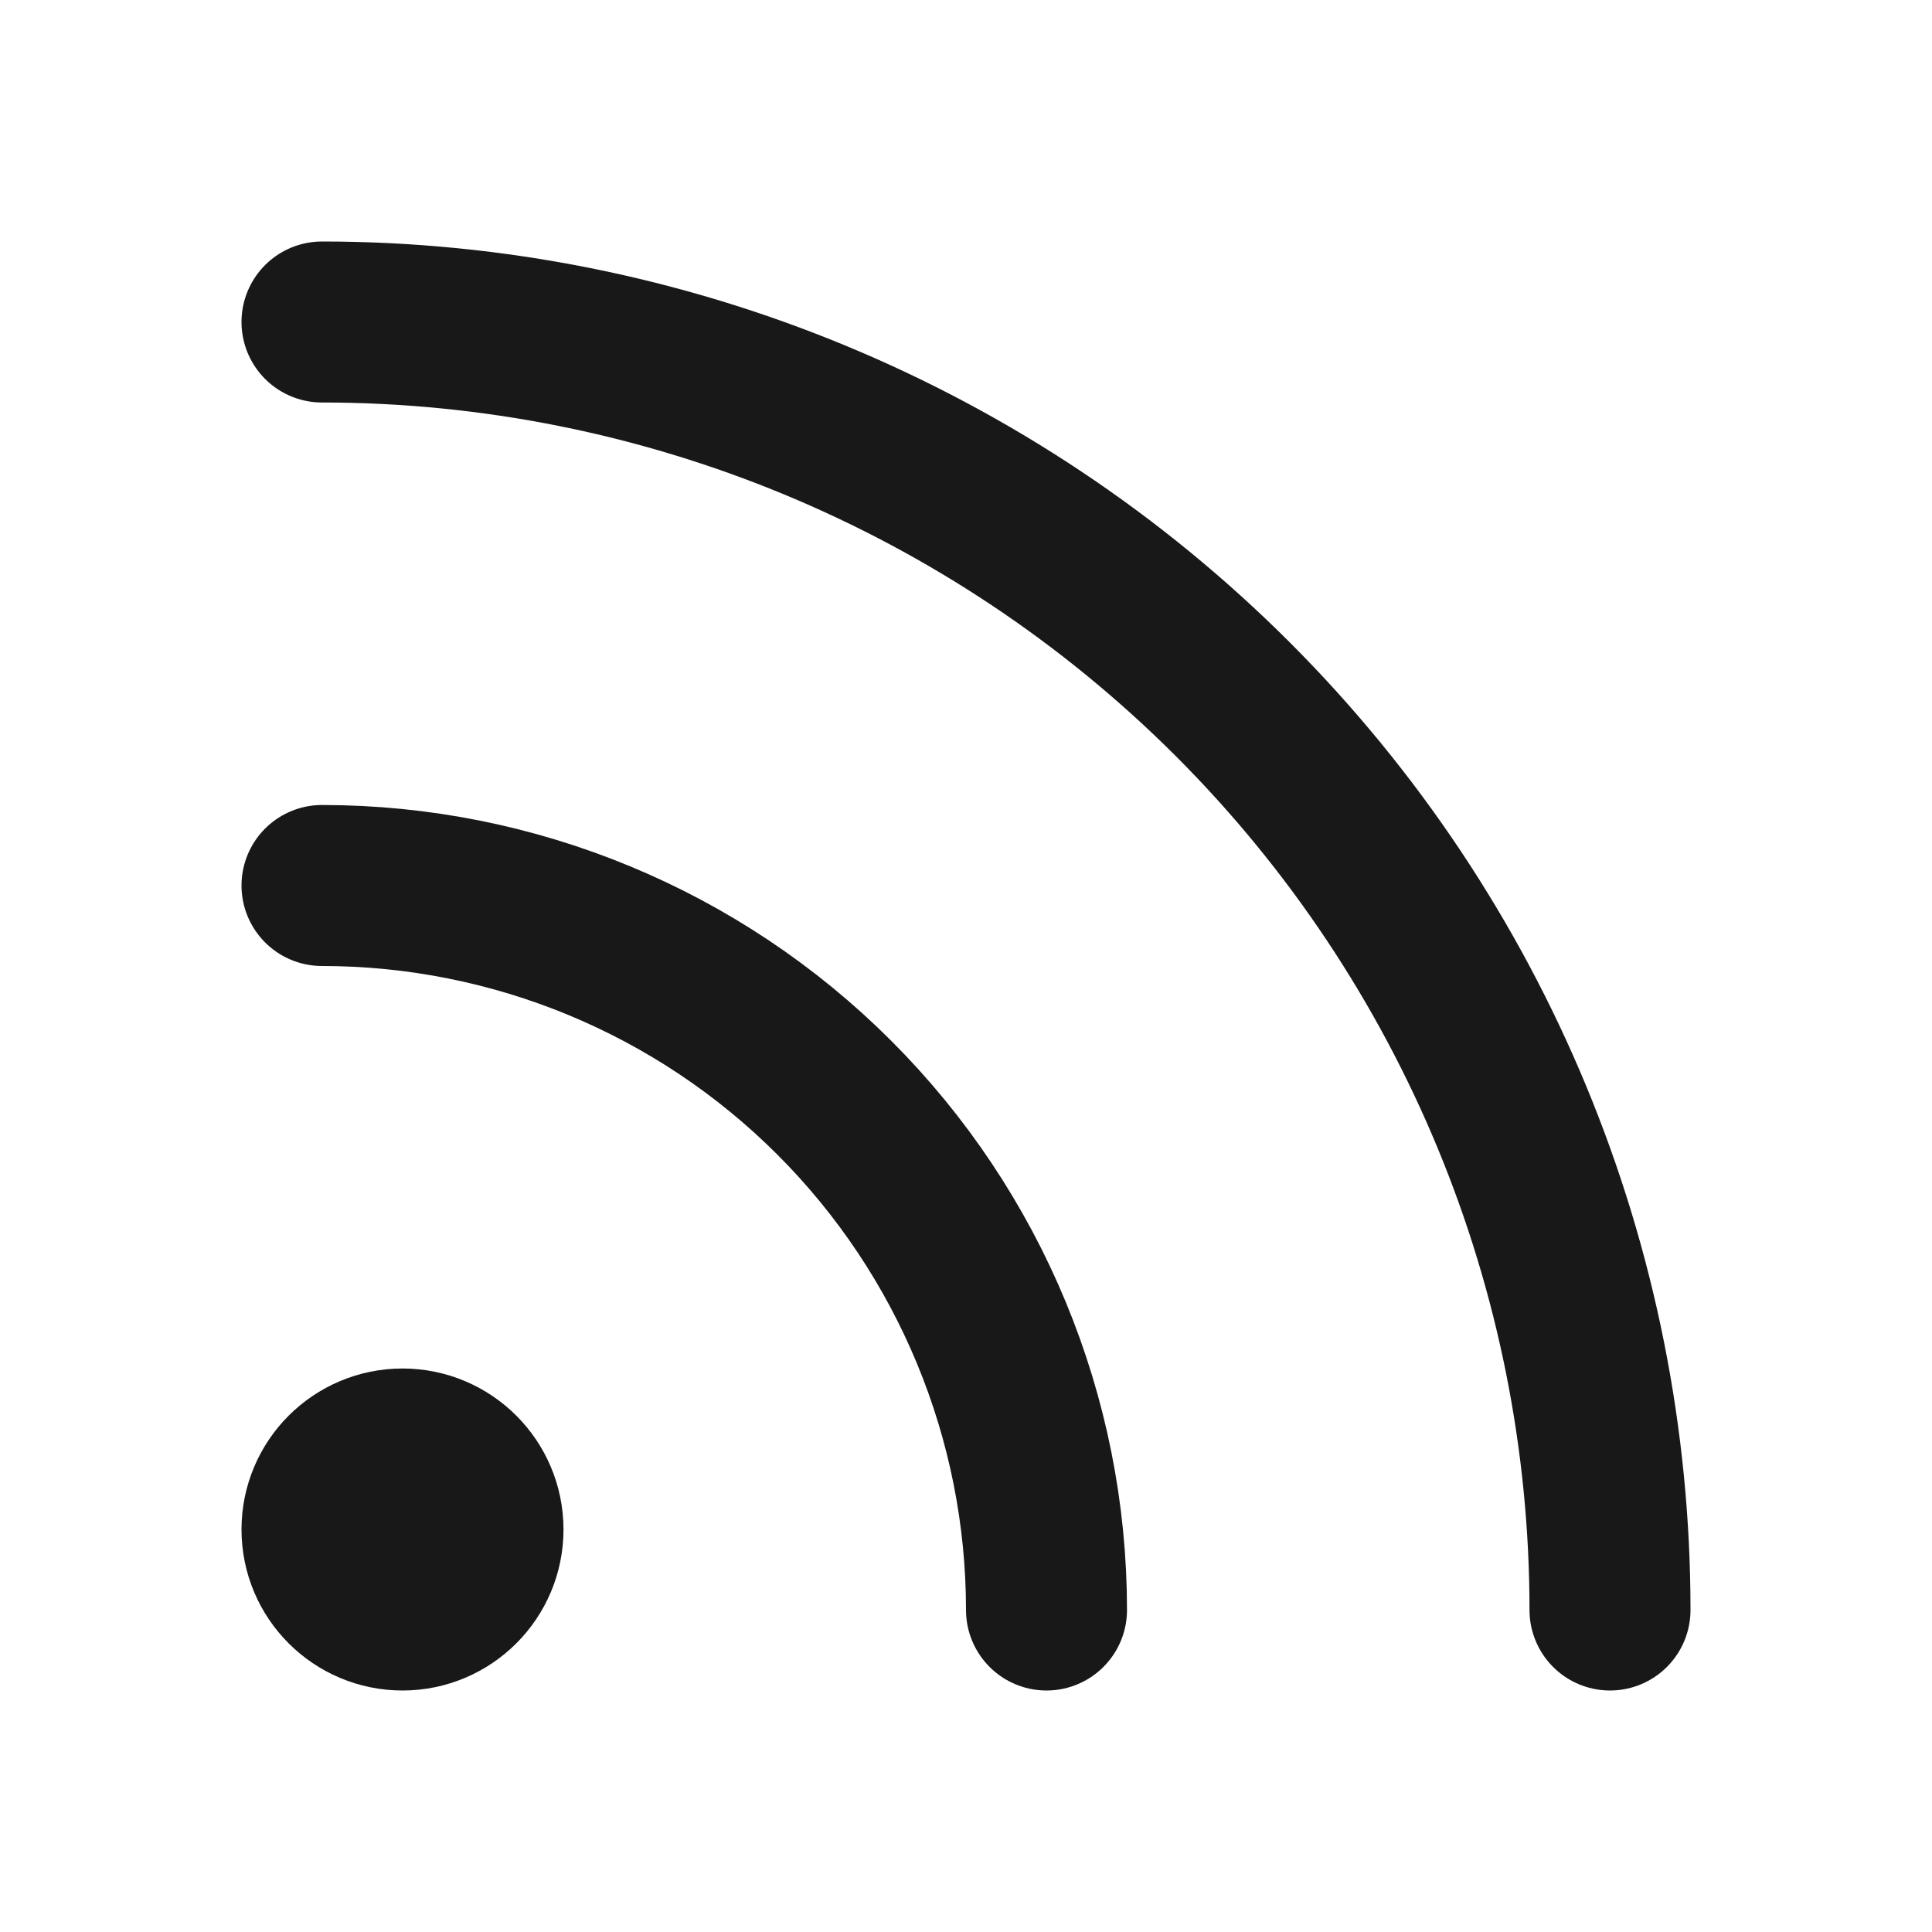
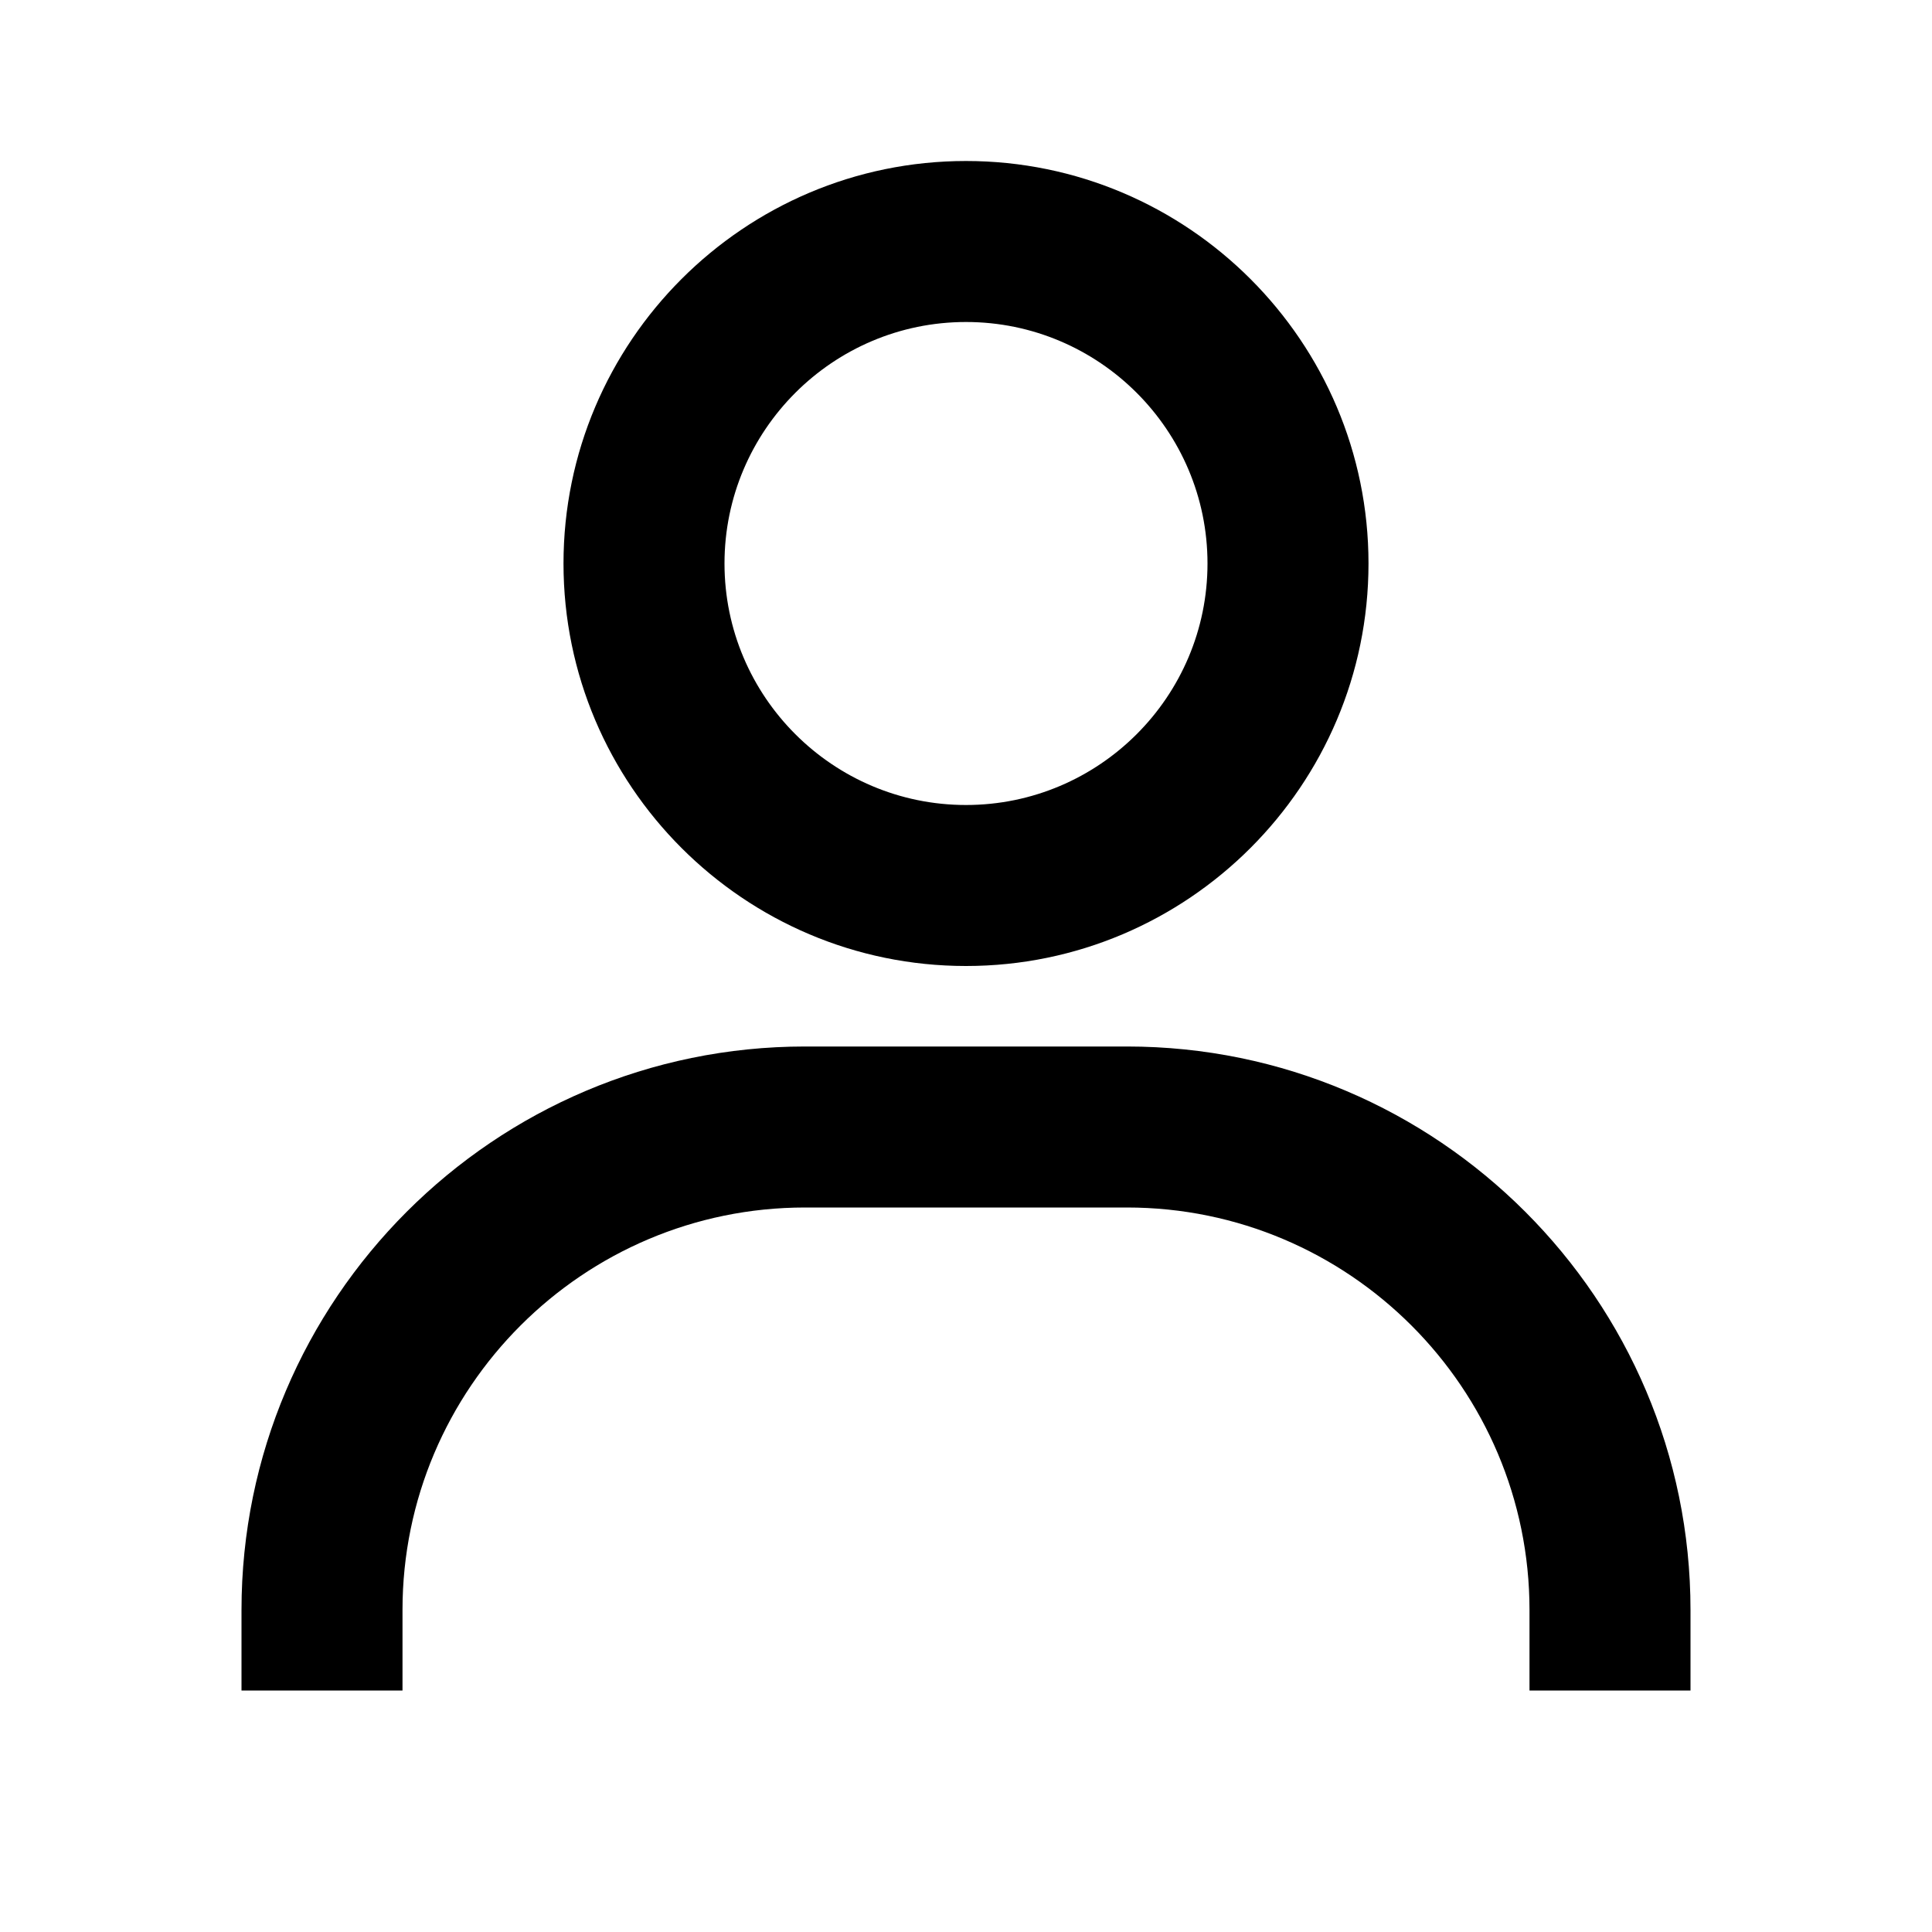
- <svg xmlns="http://www.w3.org/2000/svg" width="24" height="24" viewBox="0 0 24 24" fill="none">
-   <path d="M4 11C6.387 11 8.676 11.948 10.364 13.636C12.052 15.324 13 17.613 13 20" stroke="#181818" stroke-width="2" stroke-linecap="round" stroke-linejoin="round" />
-   <path d="M4 4C8.243 4 12.313 5.686 15.314 8.686C18.314 11.687 20 15.757 20 20" stroke="#181818" stroke-width="2" stroke-linecap="round" stroke-linejoin="round" />
-   <path d="M5 20C5.552 20 6 19.552 6 19C6 18.448 5.552 18 5 18C4.448 18 4 18.448 4 19C4 19.552 4.448 20 5 20Z" stroke="#181818" stroke-width="2" stroke-linecap="round" stroke-linejoin="round" />
+ <svg xmlns="http://www.w3.org/2000/svg" width="800px" height="800px" viewBox="0 0 24 24">
+   <circle fill="none" cx="12" cy="7" r="3" />
+   <path d="M12 2C9.243 2 7 4.243 7 7s2.243 5 5 5 5-2.243 5-5-2.243-5-5-5zm0 8c-1.654 0-3-1.346-3-3s1.346-3 3-3 3 1.346 3 3-1.346 3-3 3zm9 11v-1c0-3.859-3.141-7-7-7h-4c-3.86 0-7 3.141-7 7v1h2v-1c0-2.757 2.243-5 5-5h4c2.757 0 5 2.243 5 5v1h2z" />
</svg>
